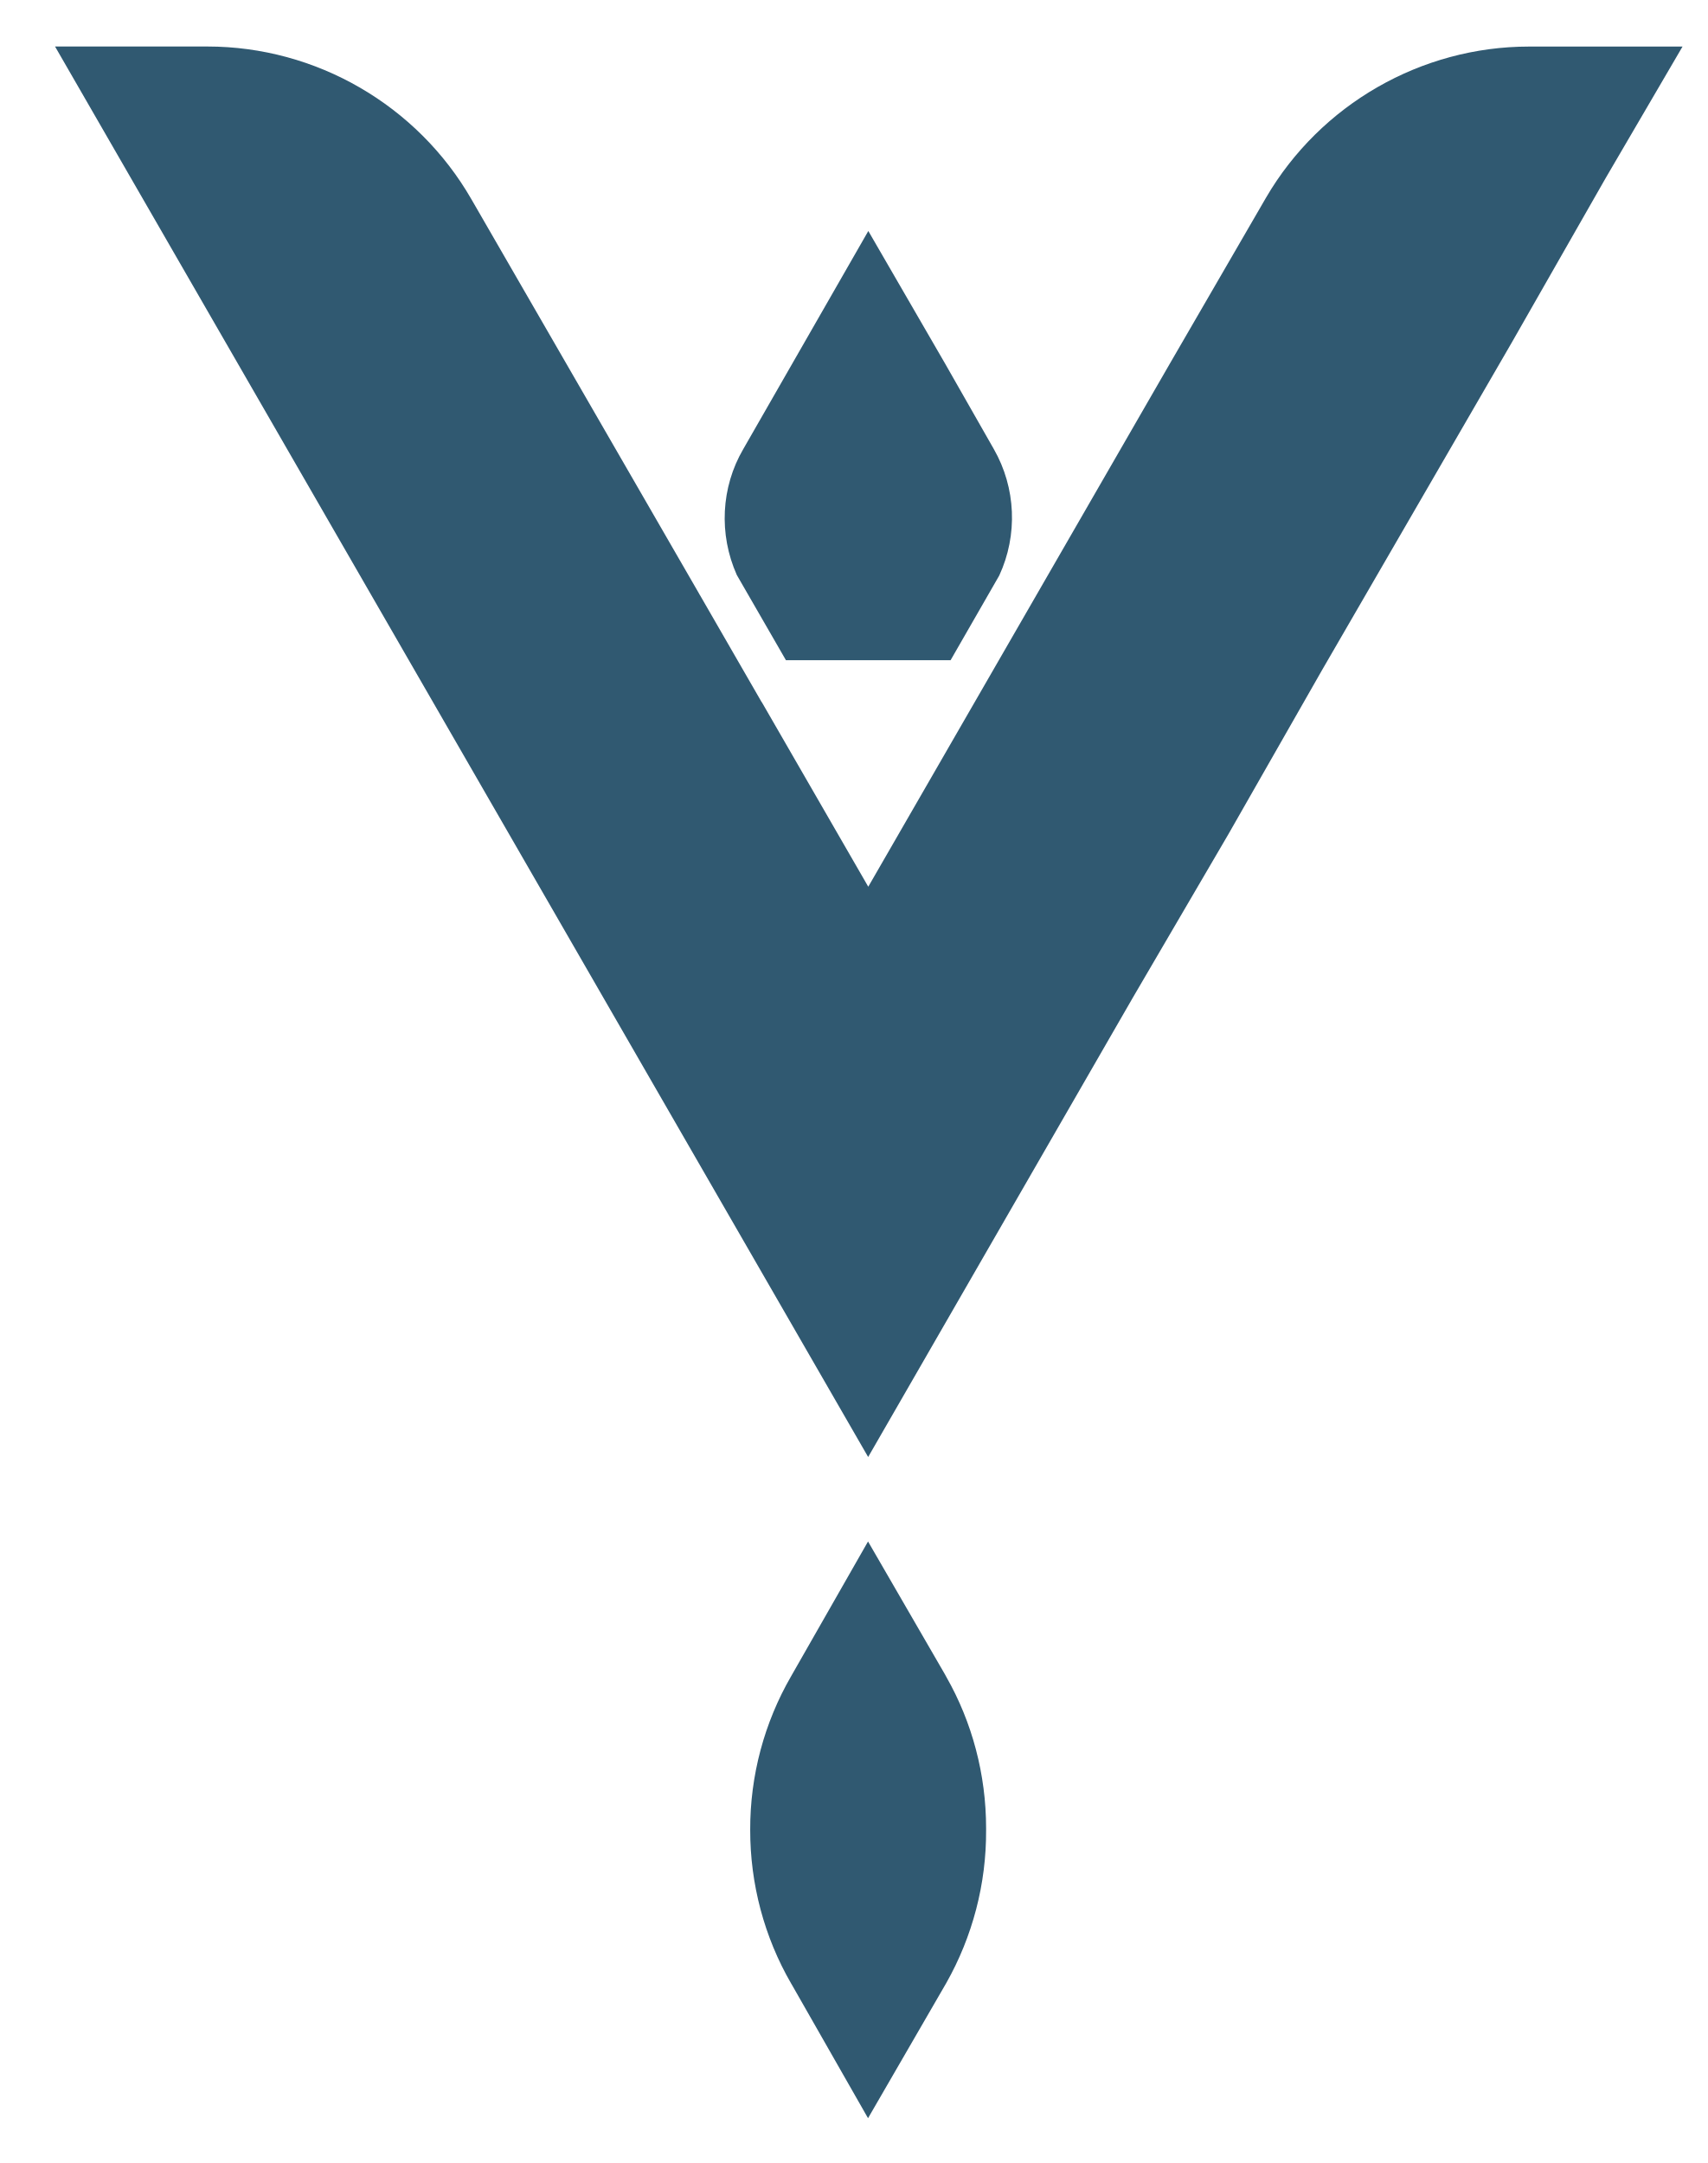
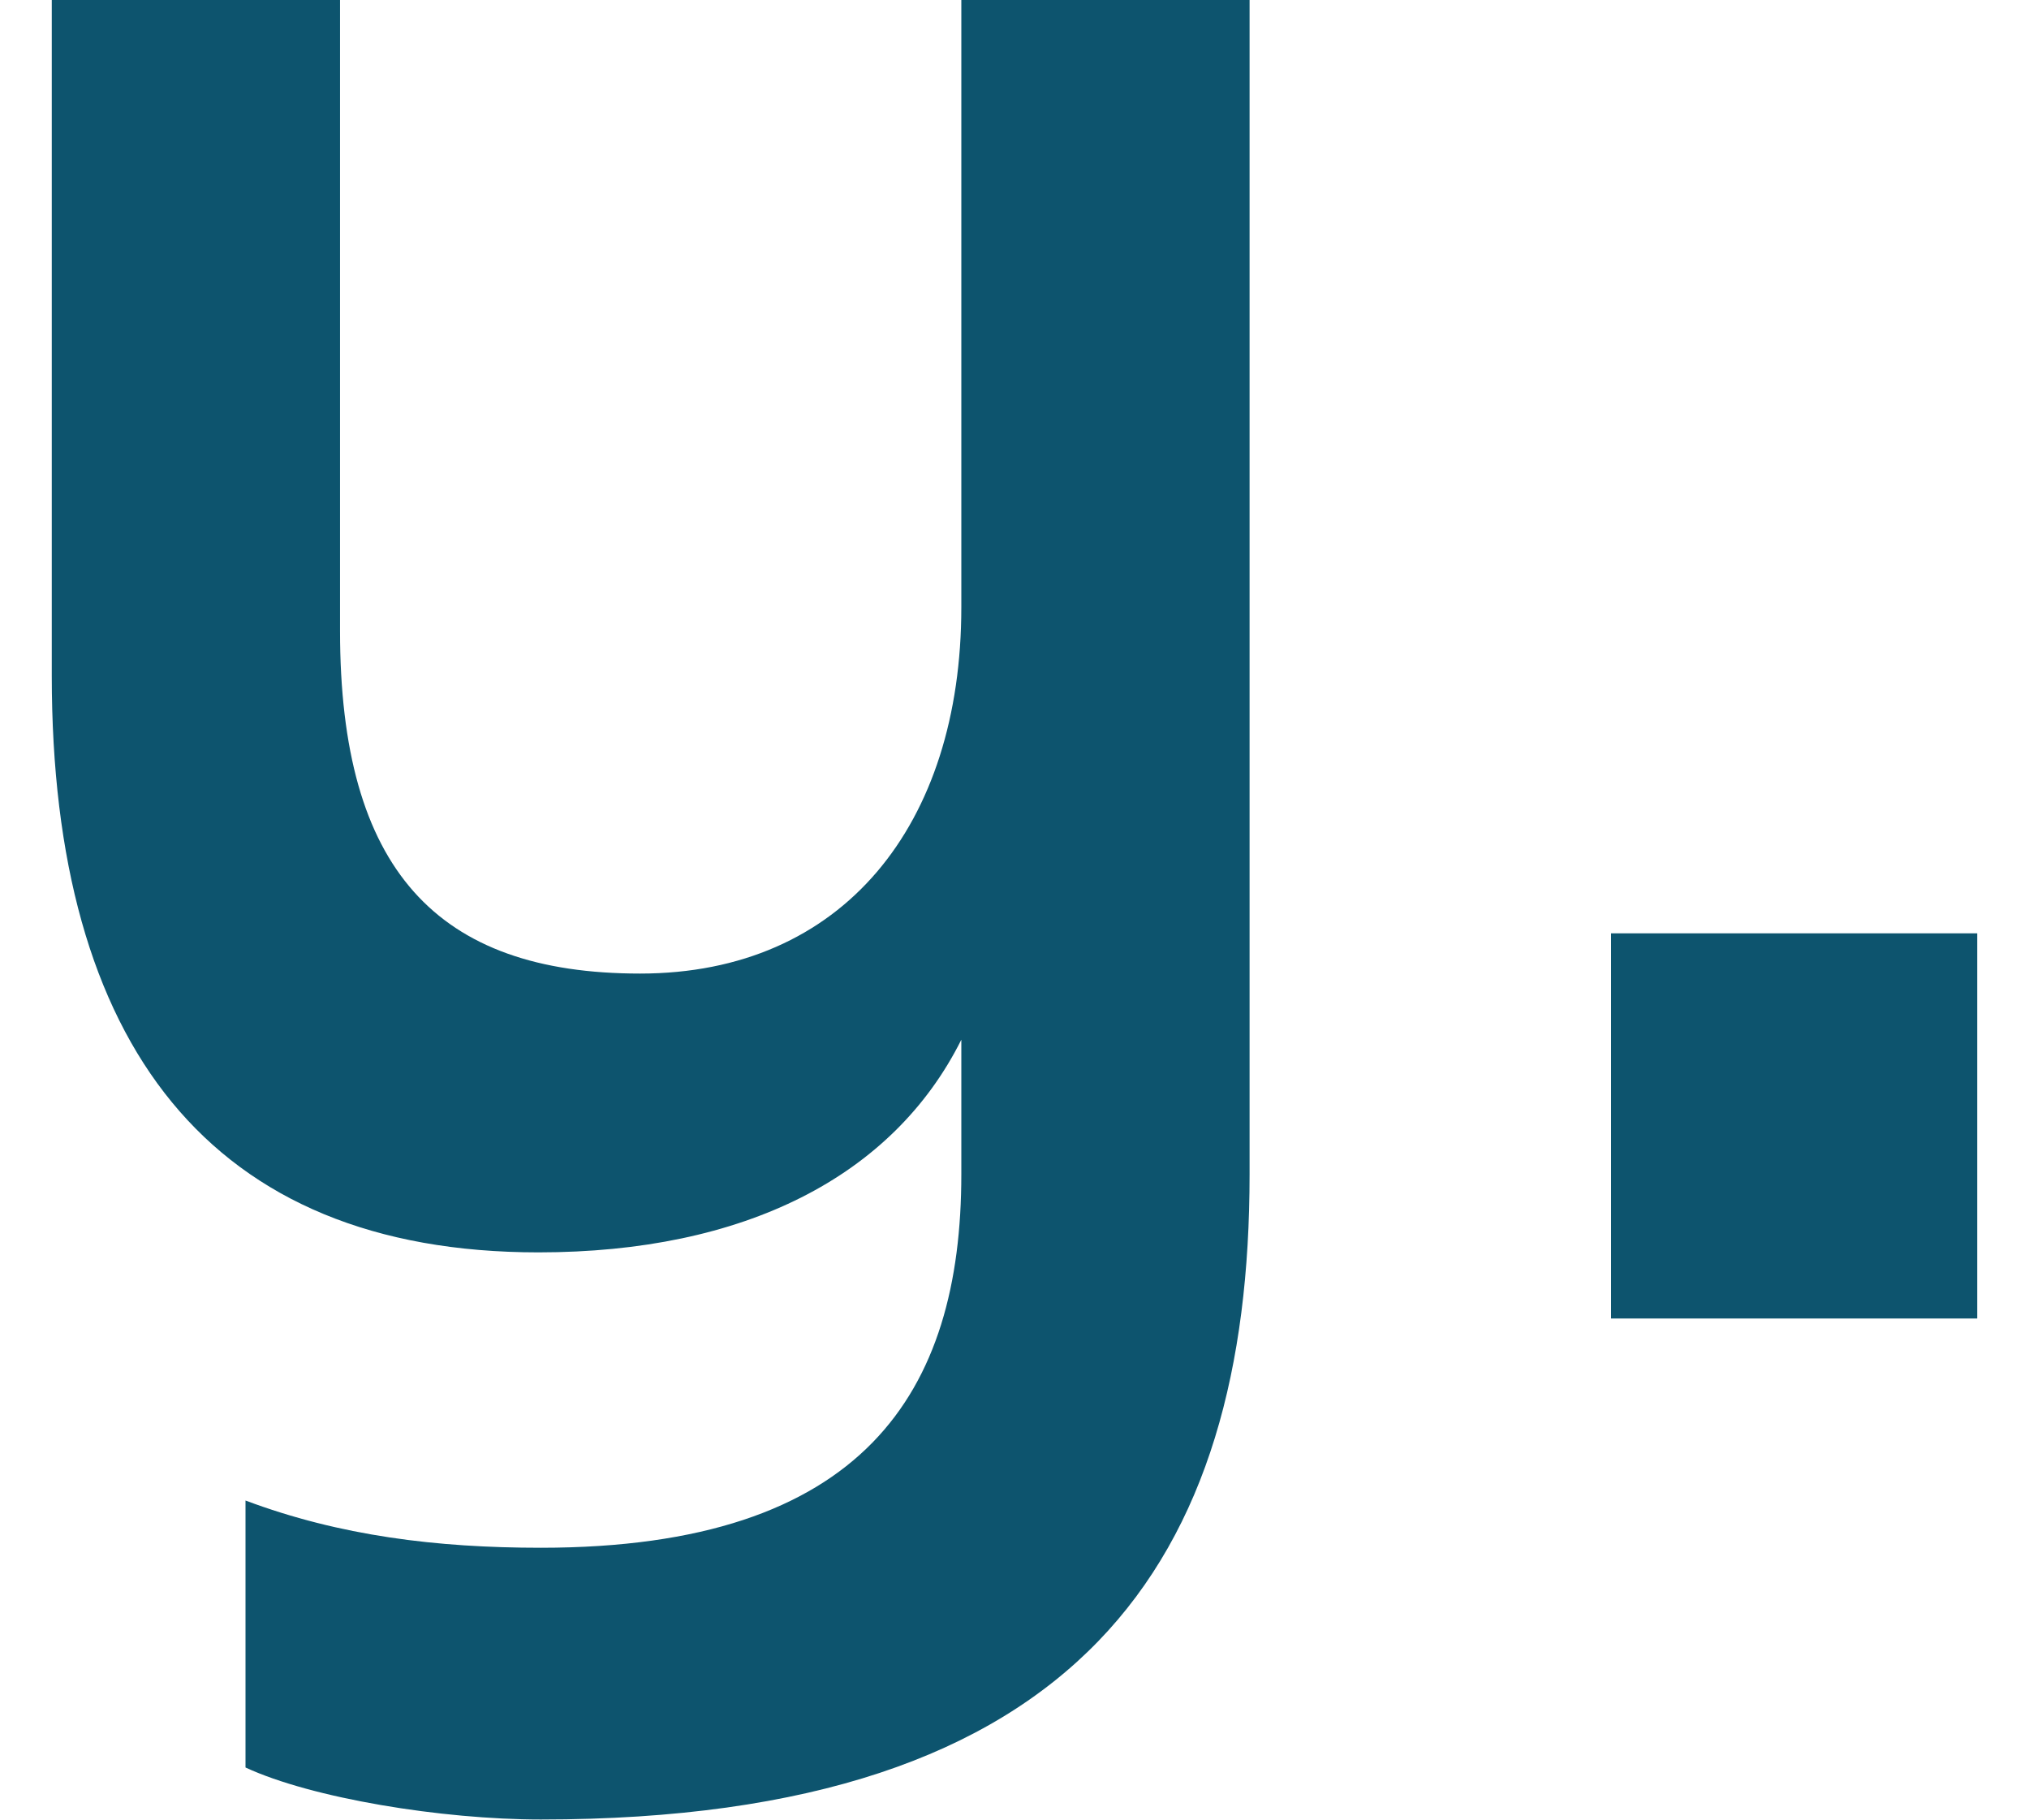
- <svg xmlns="http://www.w3.org/2000/svg" width="30" height="38" viewBox="0 0 30 38" fill="none">
-   <path d="M17.323 32.117V32.148C17.329 33.095 17.084 34.024 16.623 34.839L15.249 37.213L13.915 34.875L13.899 34.848C13.426 34.031 13.177 33.096 13.179 32.146C13.176 31.195 13.426 30.264 13.899 29.446L15.249 27.081L16.598 29.412L16.623 29.458C17.079 30.257 17.323 31.177 17.323 32.117Z" fill="#305971" />
-   <path d="M29.558 0.817L28.205 3.132L26.554 6.024L23.23 11.763L21.581 14.653L19.903 17.523L15.251 25.597L0.967 0.817H3.644C5.553 0.817 7.33 1.847 8.281 3.5L12.284 10.434L12.287 10.442L12.295 10.453L13.379 12.333L13.384 12.338L15.253 15.578L20.546 6.397L22.241 3.472C23.197 1.834 24.967 0.818 26.861 0.818H29.558V0.817Z" fill="#305971" />
-   <path d="M13.807 11.599H16.699L17.554 10.111C17.883 9.4 17.848 8.57 17.459 7.89L16.604 6.39L15.254 4.058L13.057 7.89C12.665 8.561 12.625 9.386 12.943 10.1L12.952 10.116L13.807 11.599Z" fill="#305971" />
+ <svg xmlns="http://www.w3.org/2000/svg" width="29" height="26" viewBox="0 0 29 26" fill="none">
+   <path d="M13.74 0H17.86V16.782C17.86 22.286 15.462 26 7.73 26C6.312 26 4.455 25.696 3.509 25.257V21.442C4.86 21.948 6.244 22.117 7.73 22.117C12.356 22.117 13.74 19.888 13.74 16.782V14.857C12.761 16.816 10.634 17.896 7.696 17.896C3.003 17.896 0.74 14.925 0.74 9.657V0H4.86V9.016C4.86 12.426 6.244 13.912 9.148 13.912C12.052 13.912 13.74 11.784 13.74 8.678V0Z" fill="#0D546E" />
+   <path d="M28.26 13.337H23.026V18.841H28.26V13.337Z" fill="#0D546E" />
</svg>
